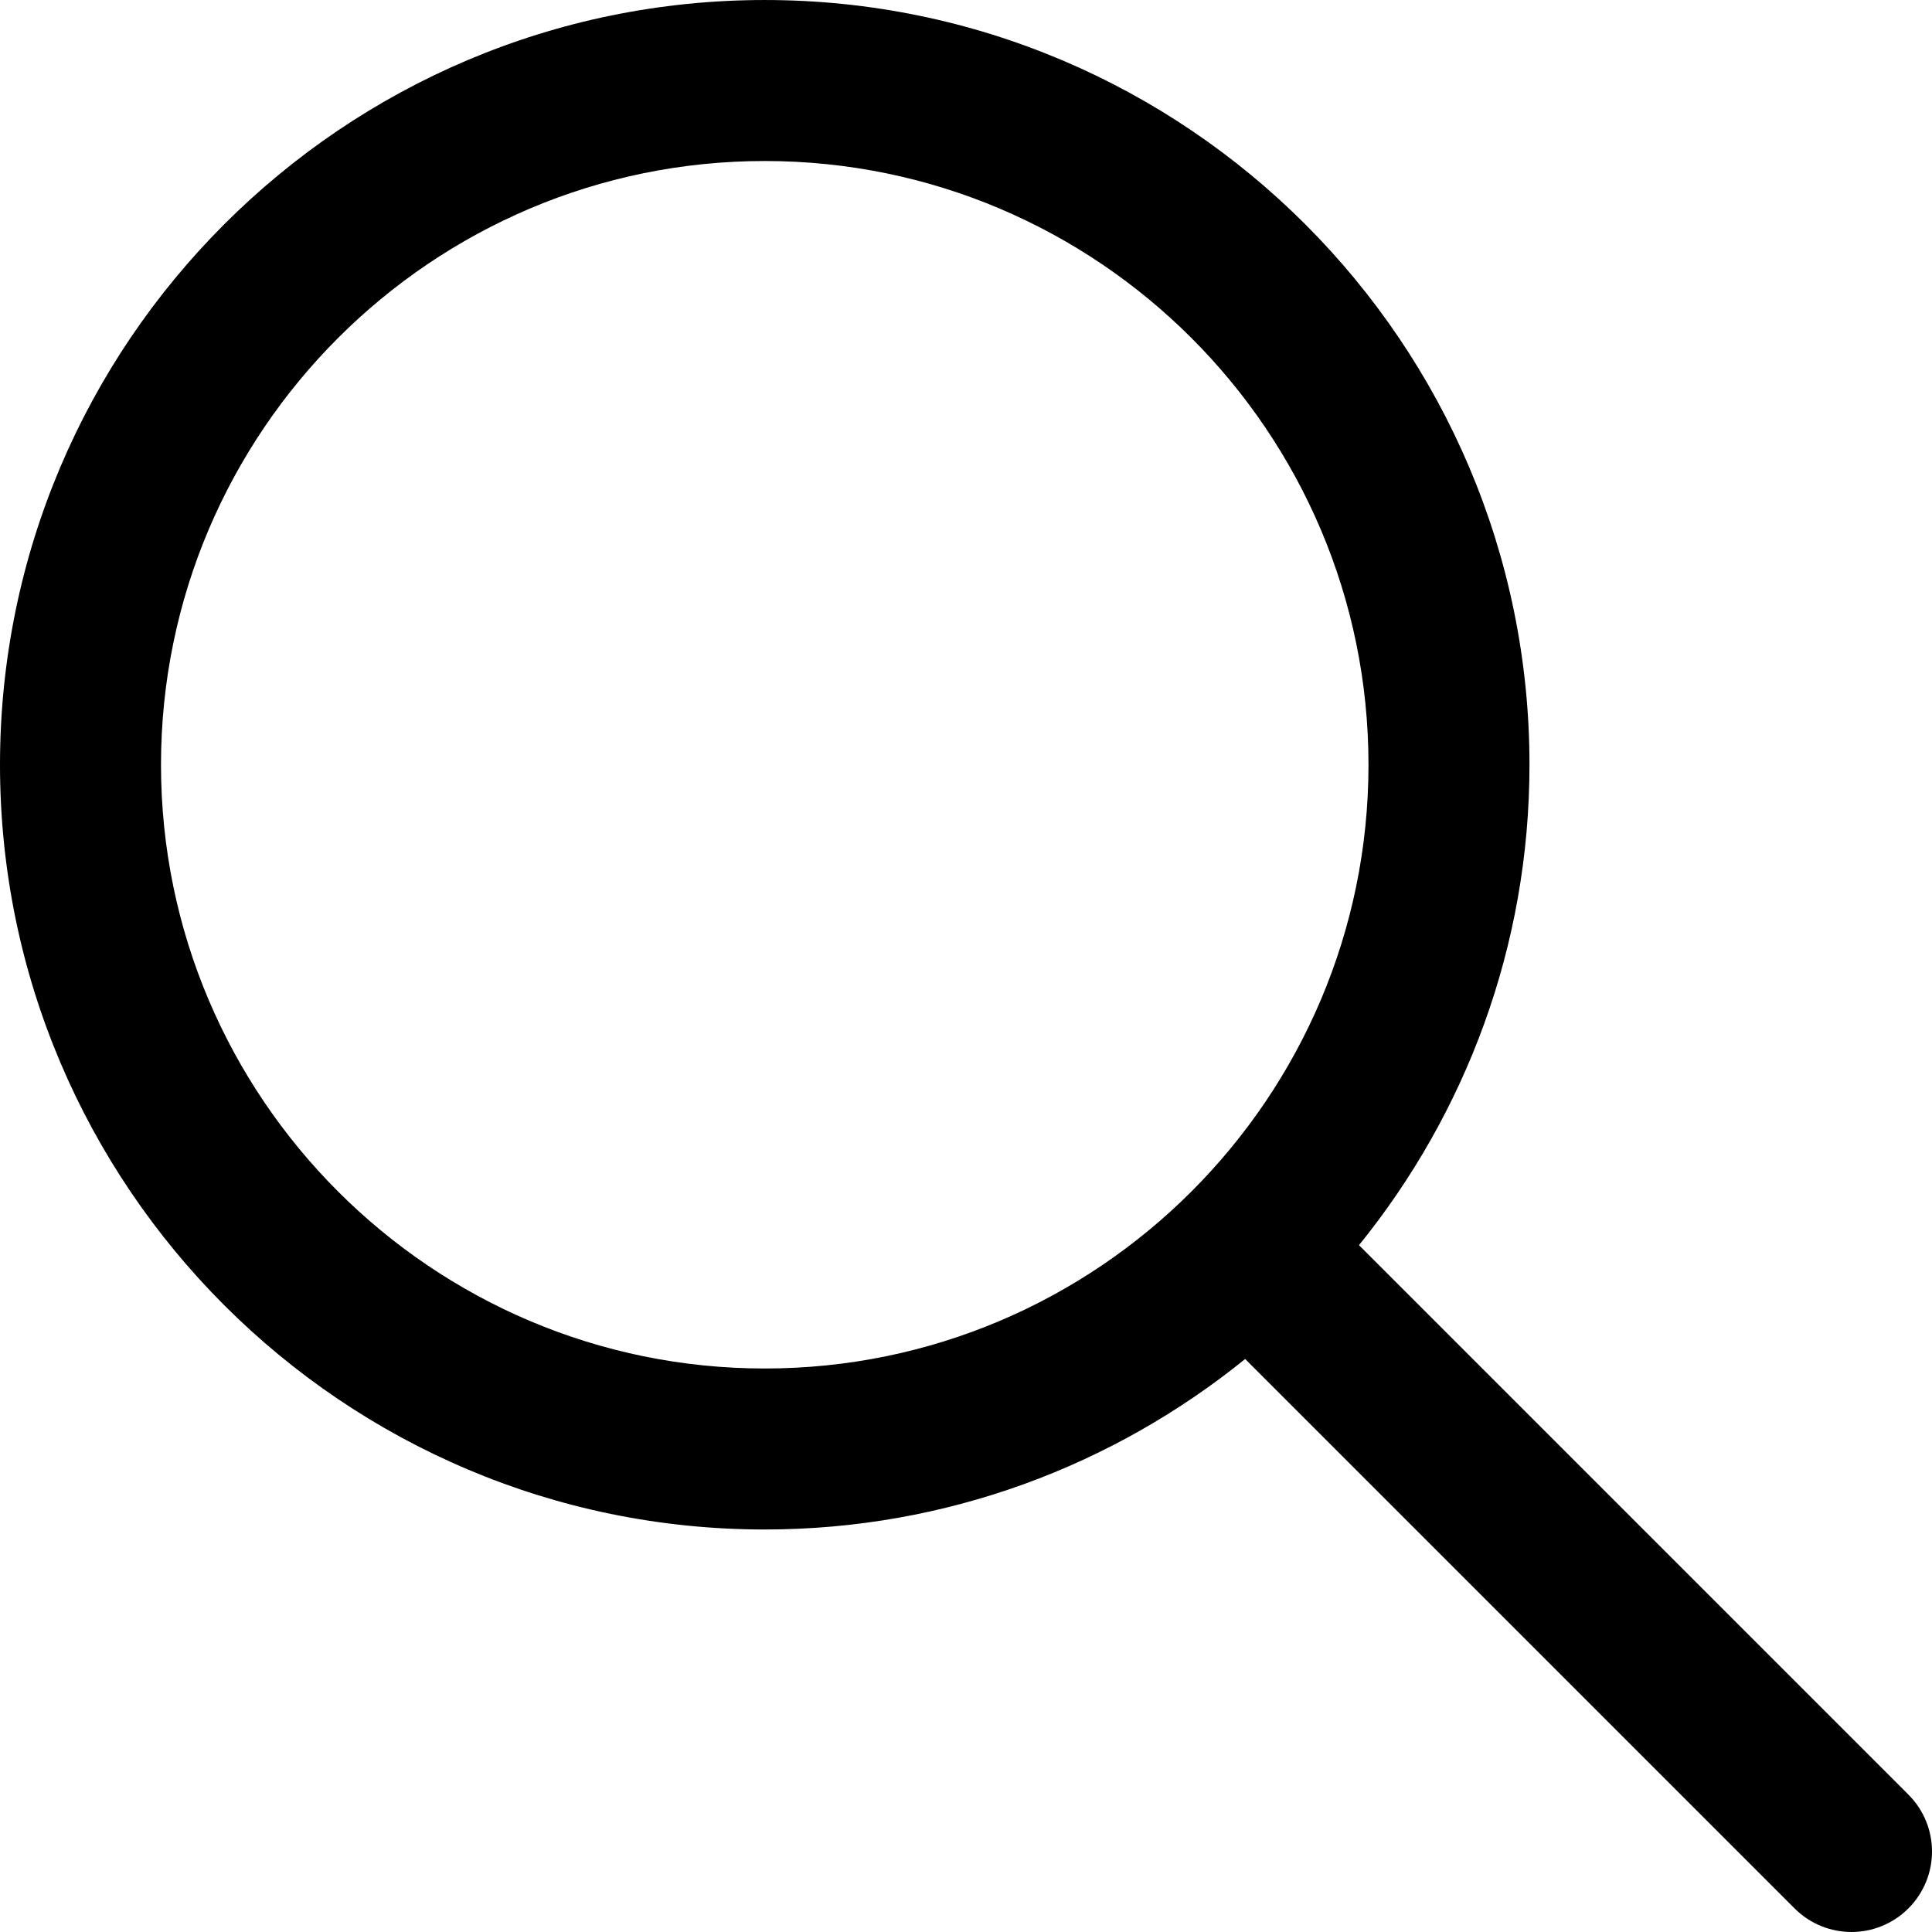
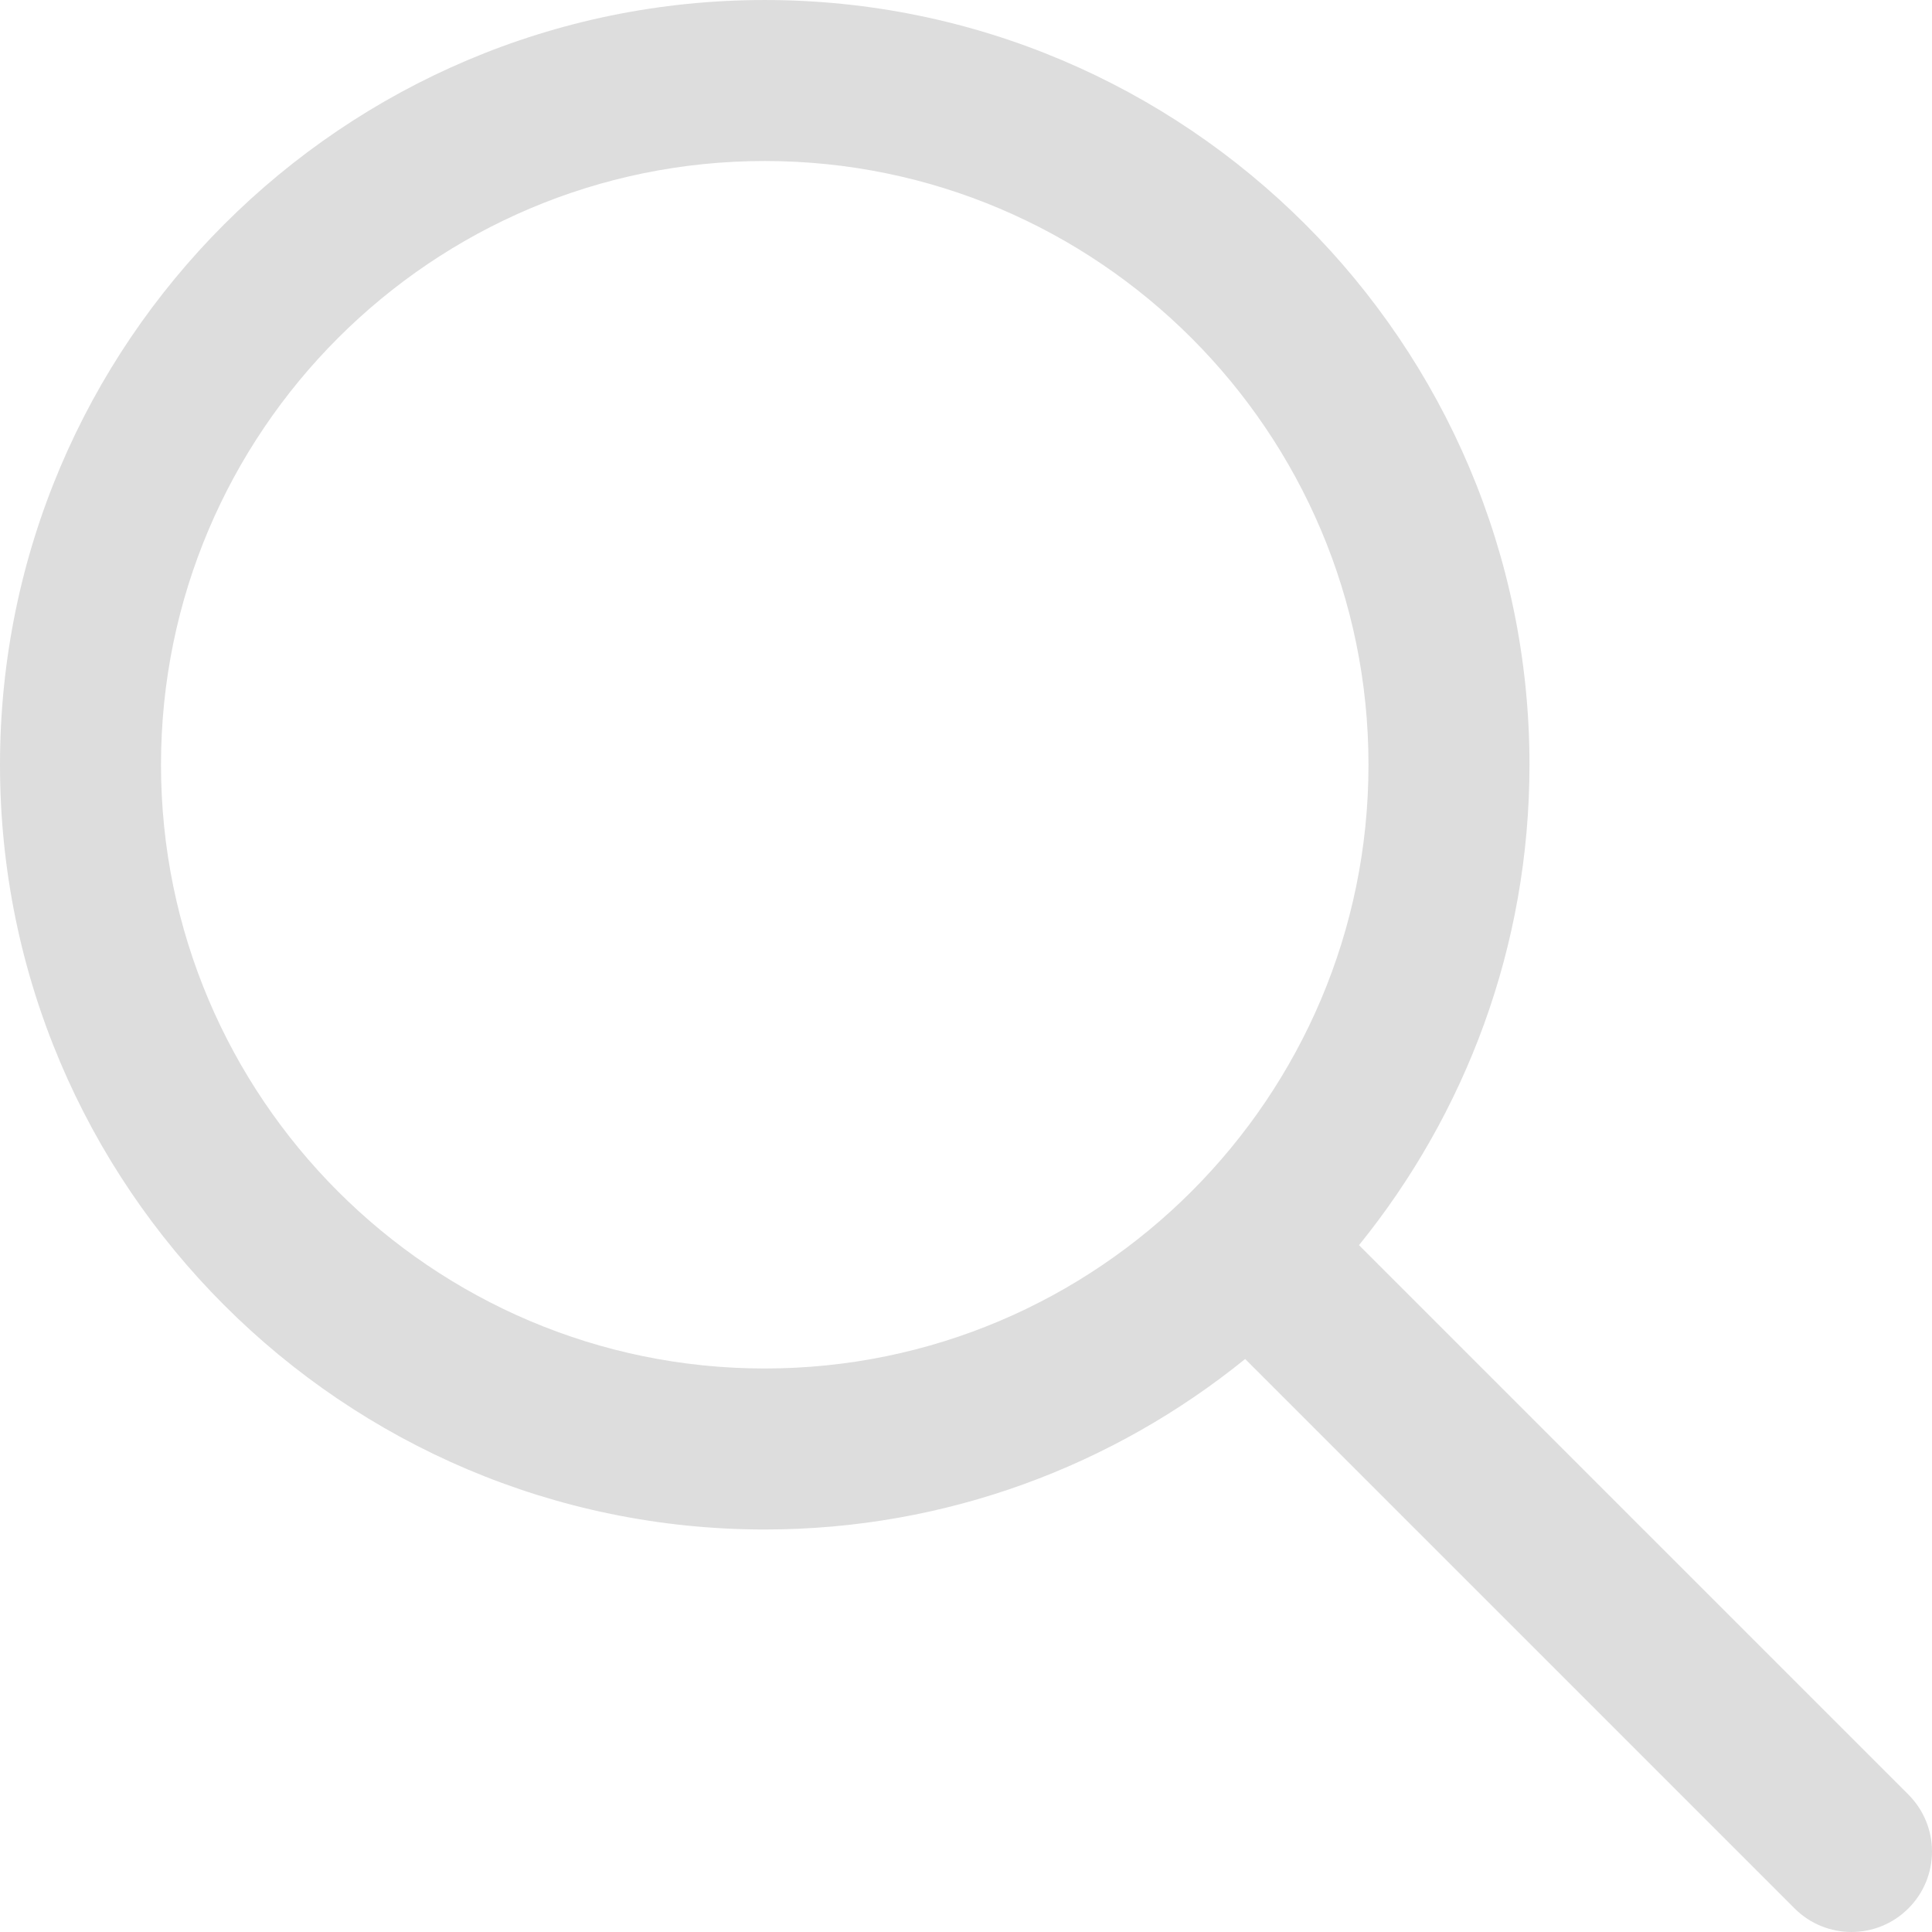
- <svg xmlns="http://www.w3.org/2000/svg" version="1.1" id="Capa_1" x="0px" y="0px" viewBox="0 0 512.005 512.005" style="enable-background:new 0 0 512.005 512.005;" xml:space="preserve">
-   <g>
-     <g>
-       <path d="M505.749,475.587l-145.6-145.6c28.203-34.837,45.184-79.104,45.184-127.317c0-111.744-90.923-202.667-202.667-202.667    S0,90.925,0,202.669s90.923,202.667,202.667,202.667c48.213,0,92.48-16.981,127.317-45.184l145.6,145.6    c4.16,4.16,9.621,6.251,15.083,6.251s10.923-2.091,15.083-6.251C514.091,497.411,514.091,483.928,505.749,475.587z     M202.667,362.669c-88.235,0-160-71.765-160-160s71.765-160,160-160s160,71.765,160,160S290.901,362.669,202.667,362.669z" />
+ <svg xmlns="http://www.w3.org/2000/svg" version="1.1" style="" xml:space="preserve" width="512.005" height="512.005">
+   <rect id="backgroundrect" width="100%" height="100%" x="0" y="0" fill="none" stroke="none" />
+   <g class="currentLayer" style="">
+     <g id="svg_1" class="selected" opacity="1" fill="#dddddd" fill-opacity="1">
+       <g id="svg_2" opacity="1" fill="#dddddd" fill-opacity="1">
+         <path d="M505.749,475.587l-145.6-145.6c28.203-34.837,45.184-79.104,45.184-127.317c0-111.744-90.923-202.667-202.667-202.667    S0,90.925,0,202.669s90.923,202.667,202.667,202.667c48.213,0,92.48-16.981,127.317-45.184l145.6,145.6    c4.16,4.16,9.621,6.251,15.083,6.251s10.923-2.091,15.083-6.251C514.091,497.411,514.091,483.928,505.749,475.587z     M202.667,362.669c-88.235,0-160-71.765-160-160s71.765-160,160-160s160,71.765,160,160S290.901,362.669,202.667,362.669z" id="svg_3" opacity="1" fill="#dddddd" fill-opacity="1" />
+       </g>
    </g>
+     <g id="svg_4">
+ </g>
+     <g id="svg_5">
+ </g>
+     <g id="svg_6">
+ </g>
+     <g id="svg_7">
+ </g>
+     <g id="svg_8">
+ </g>
+     <g id="svg_9">
+ </g>
+     <g id="svg_10">
+ </g>
+     <g id="svg_11">
+ </g>
+     <g id="svg_12">
+ </g>
+     <g id="svg_13">
+ </g>
+     <g id="svg_14">
+ </g>
+     <g id="svg_15">
+ </g>
+     <g id="svg_16">
+ </g>
+     <g id="svg_17">
+ </g>
+     <g id="svg_18">
+ </g>
  </g>
-   <g>
- </g>
-   <g>
- </g>
-   <g>
- </g>
-   <g>
- </g>
-   <g>
- </g>
-   <g>
- </g>
-   <g>
- </g>
-   <g>
- </g>
-   <g>
- </g>
-   <g>
- </g>
-   <g>
- </g>
-   <g>
- </g>
-   <g>
- </g>
-   <g>
- </g>
-   <g>
- </g>
</svg>
